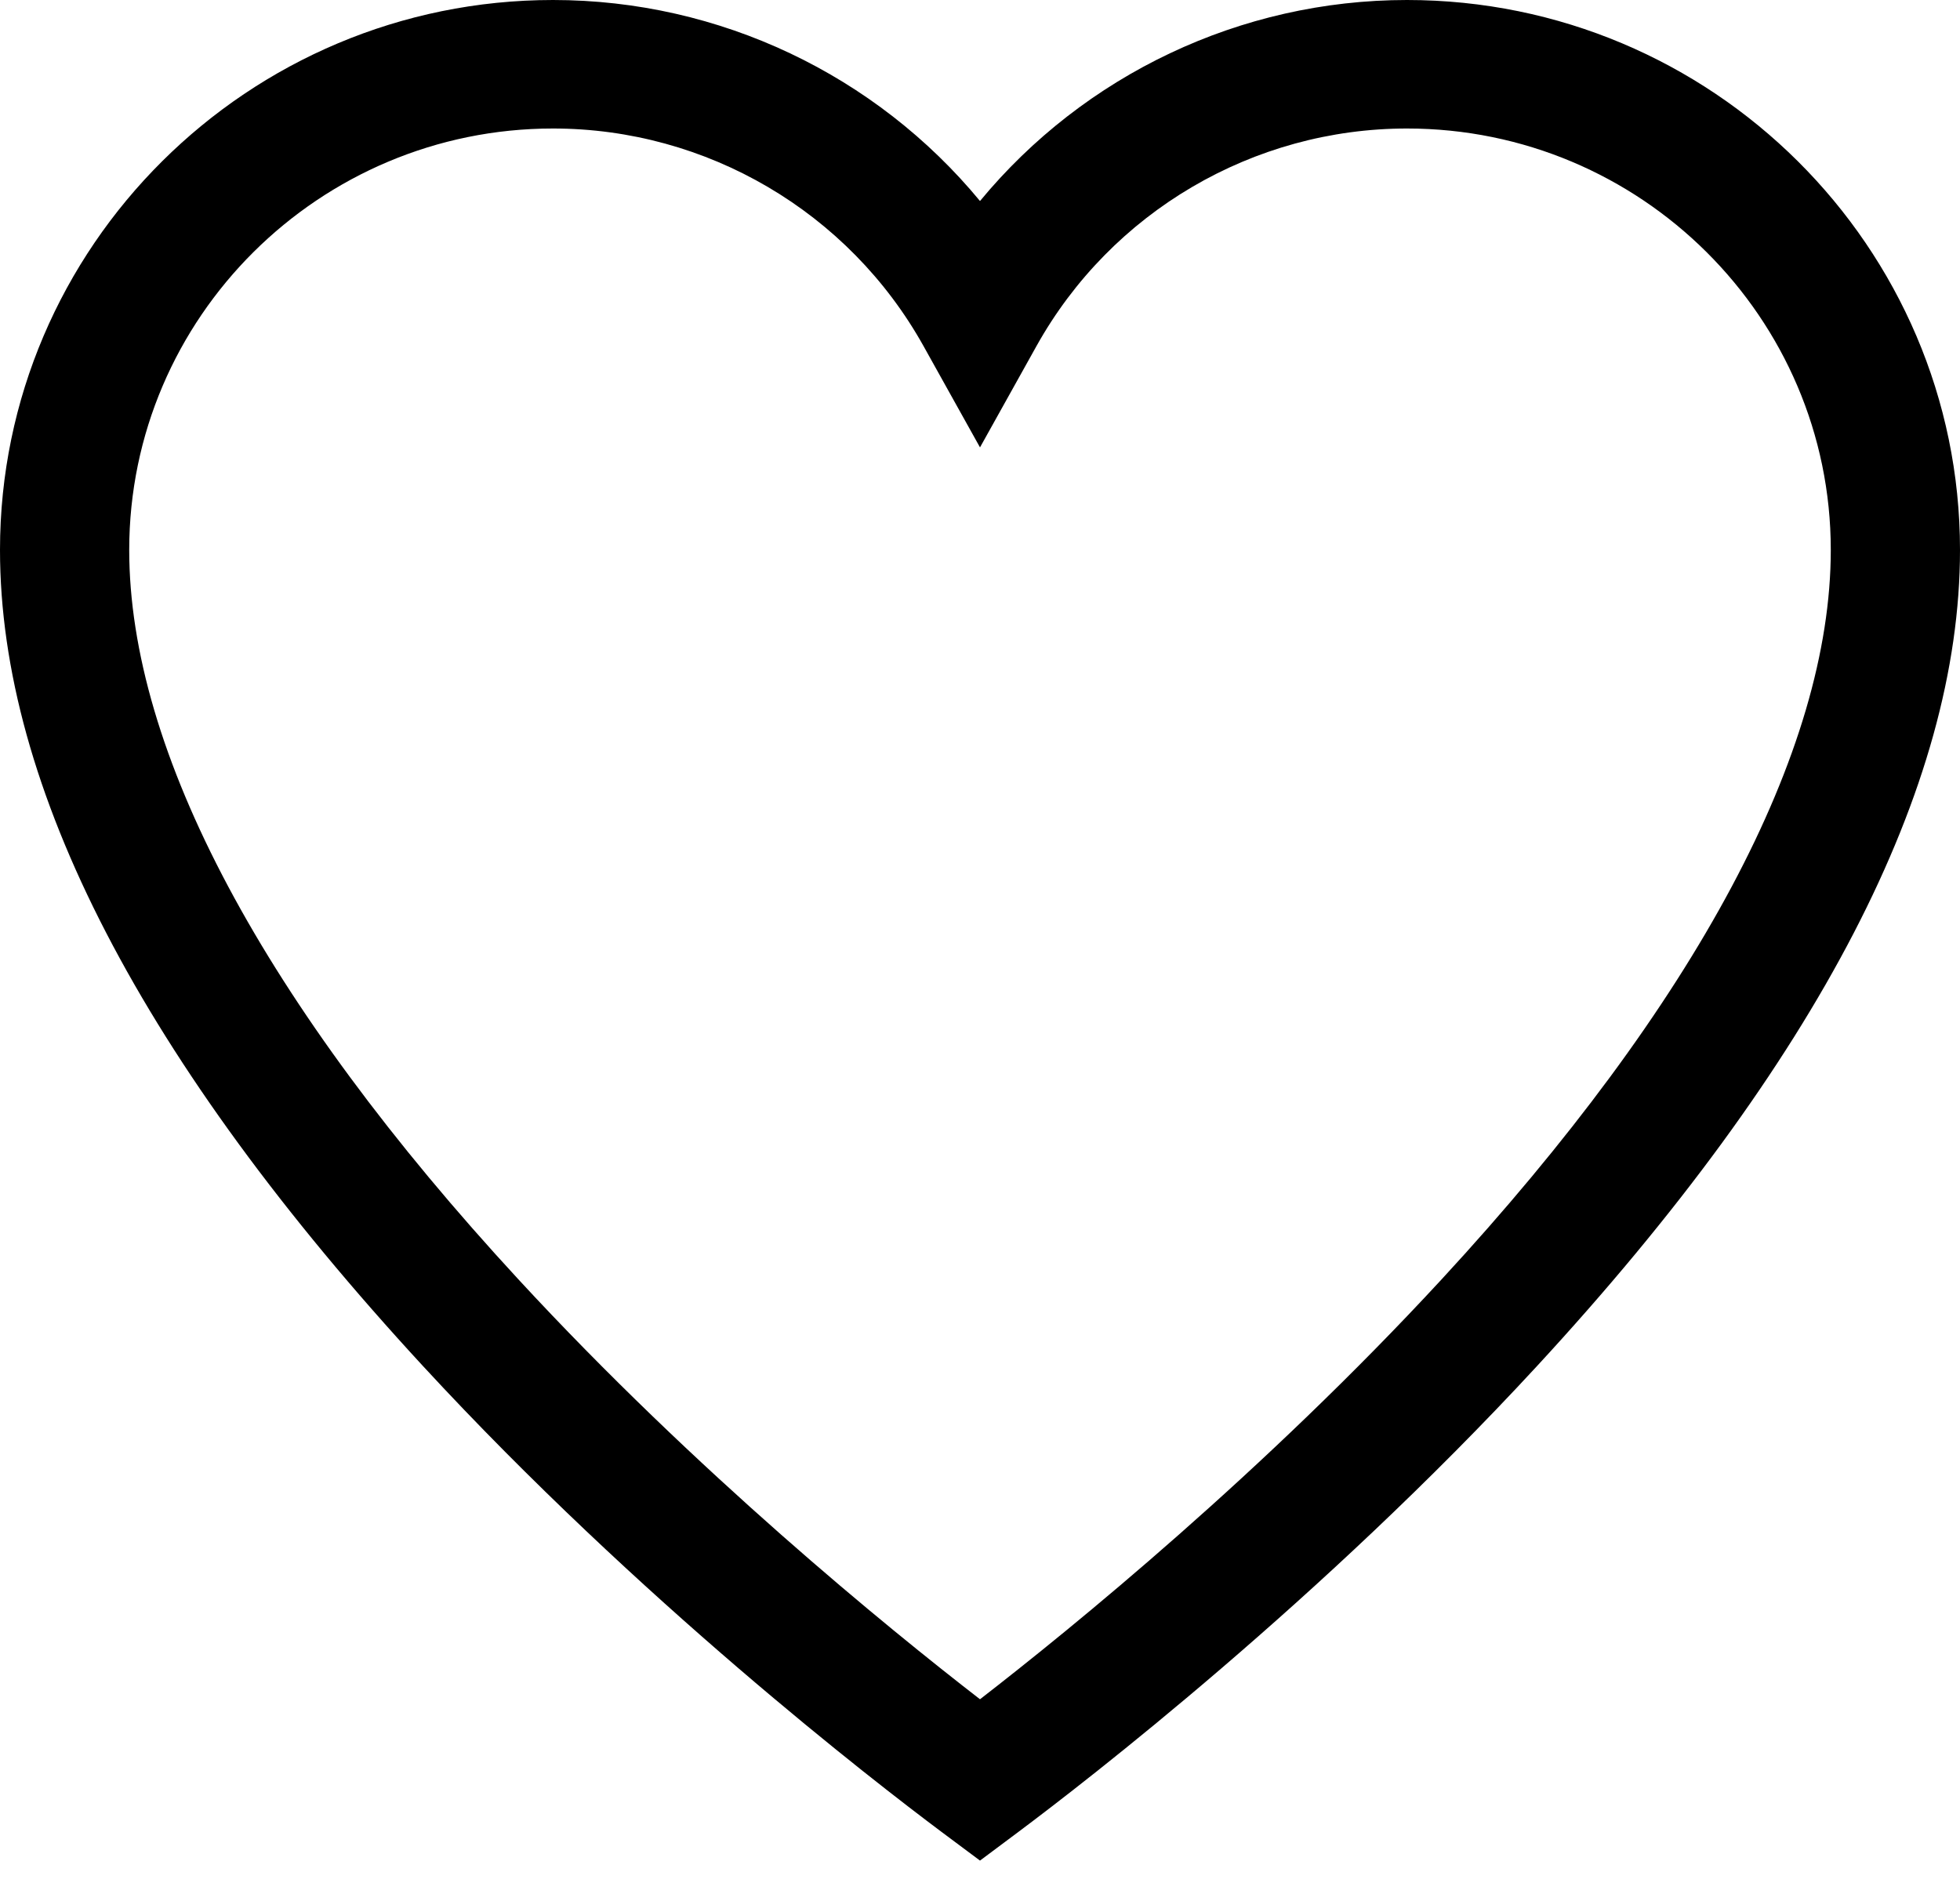
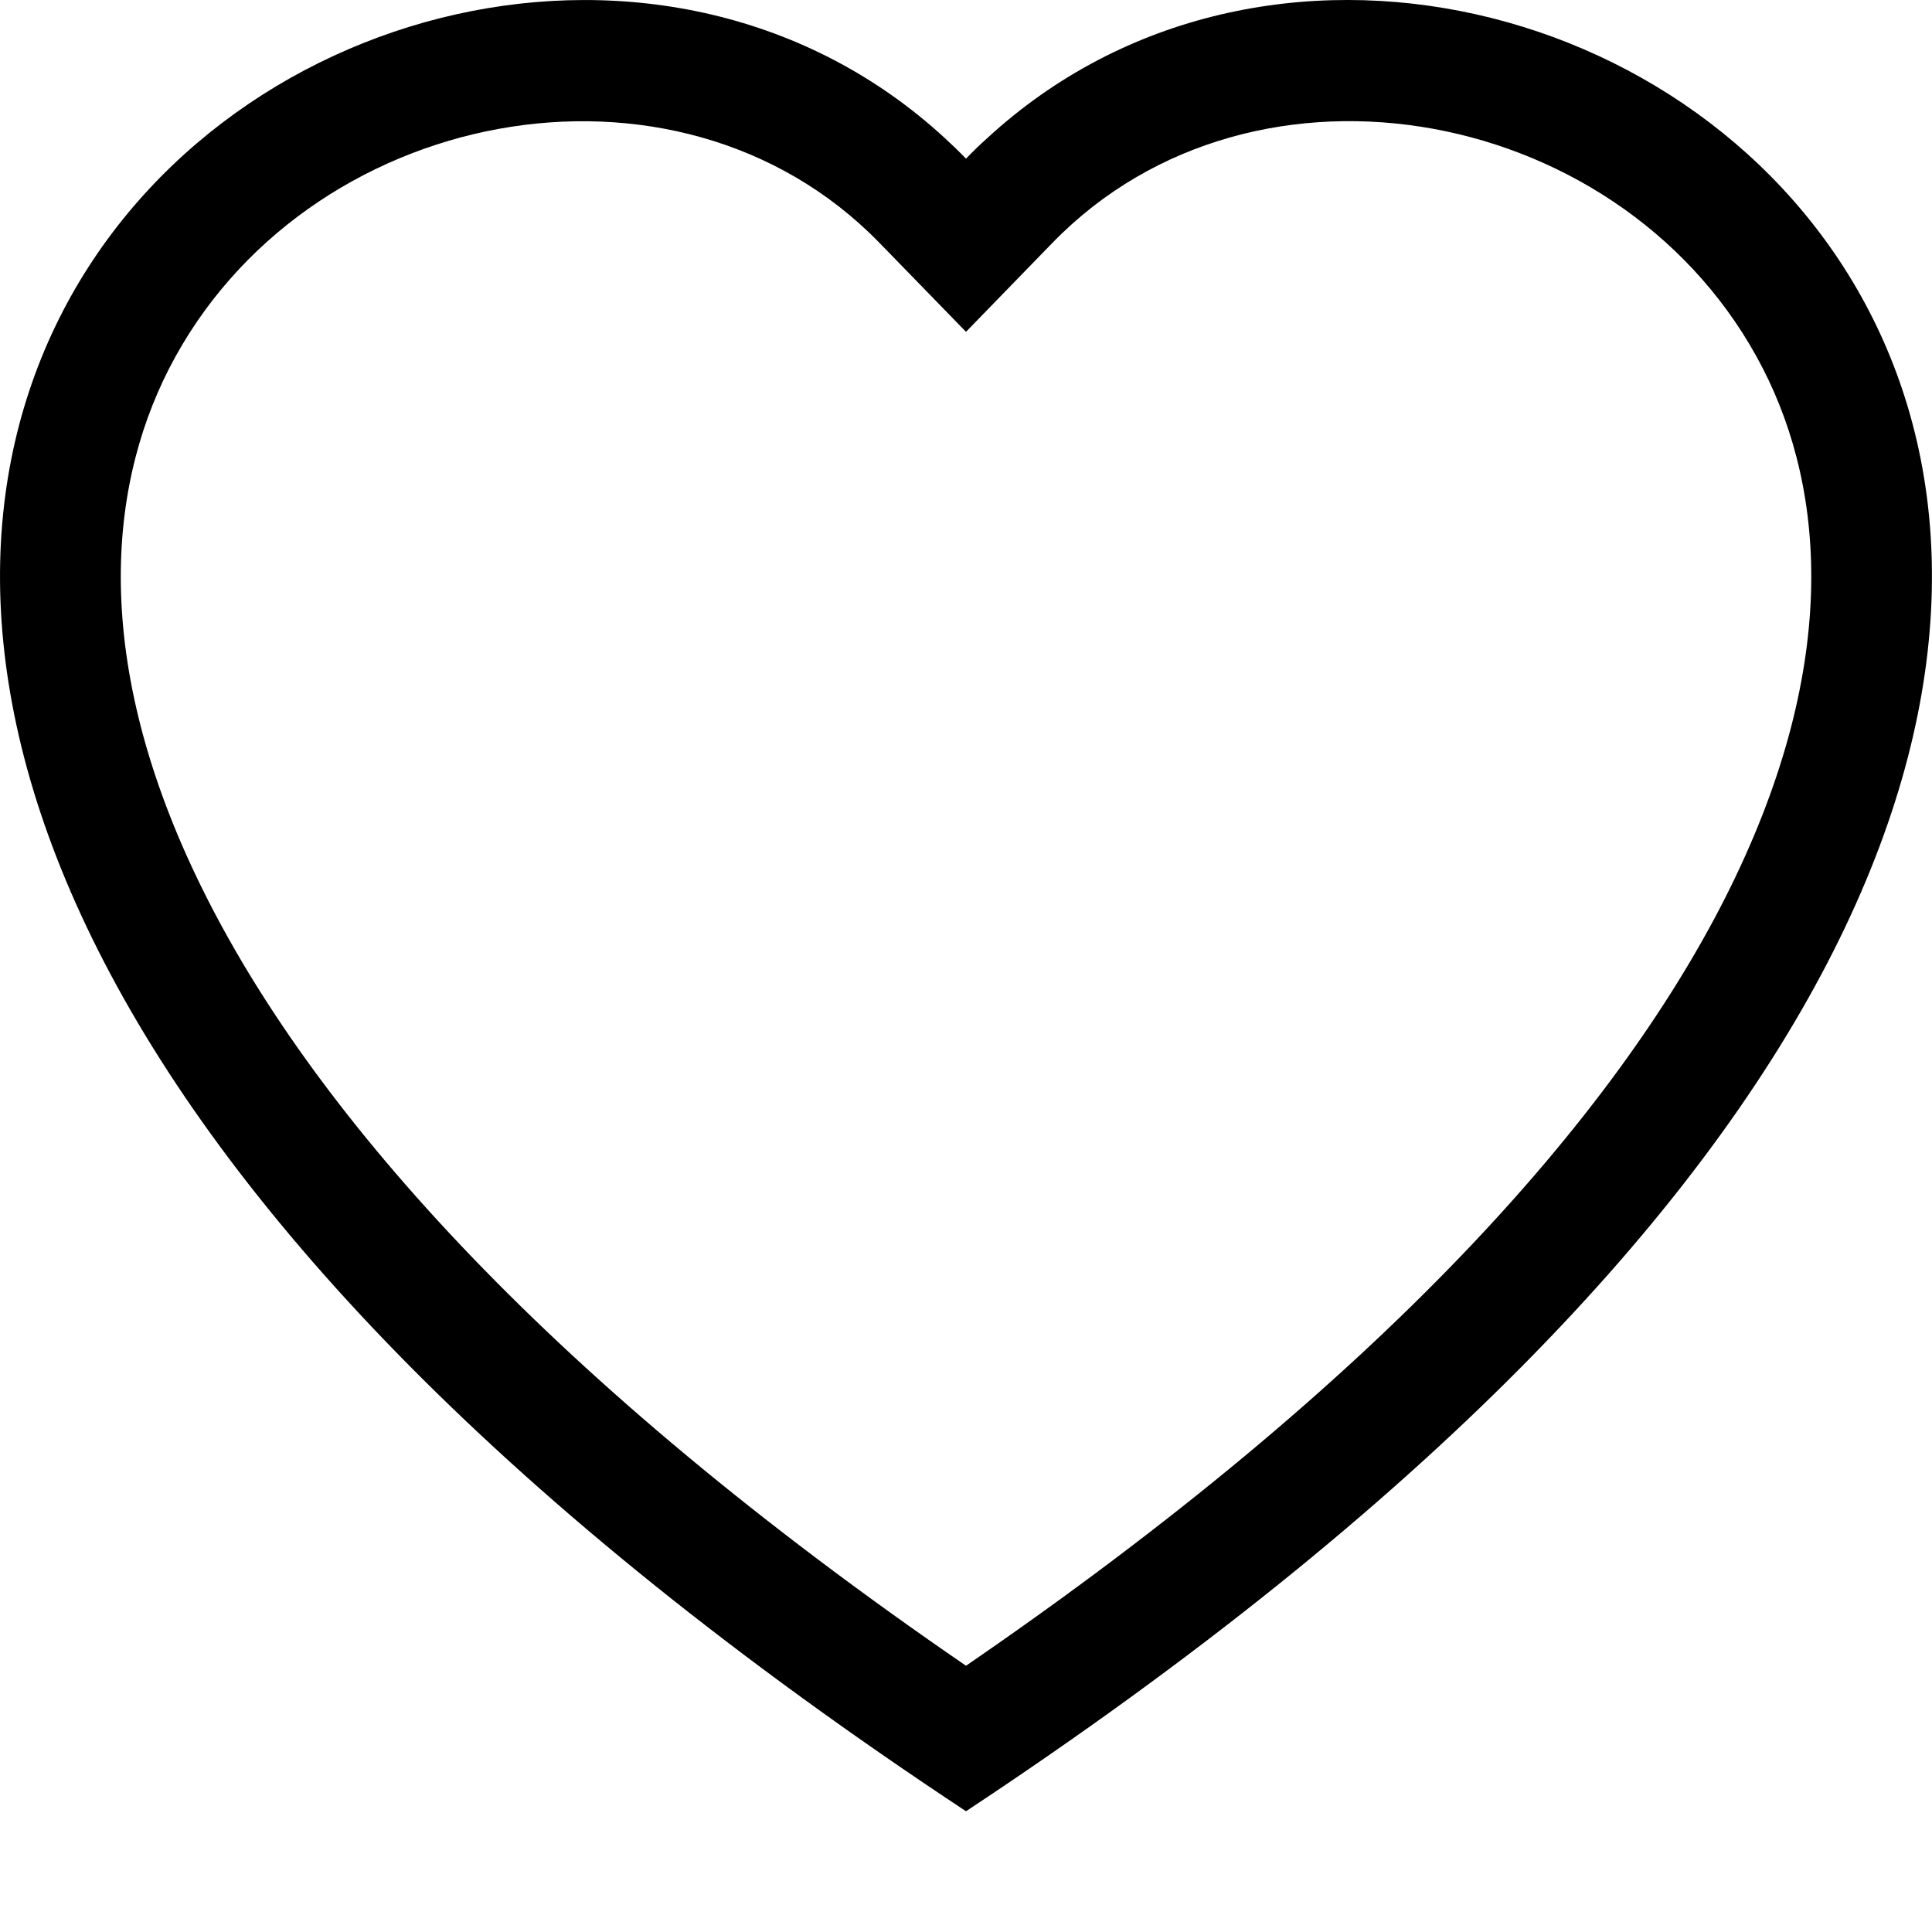
- <svg xmlns="http://www.w3.org/2000/svg" width="28" height="27" viewBox="0 0 28 27" fill="none">
-   <path d="M20.1 0C17.717 0 15.486 1.073 14 2.872C12.514 1.073 10.283 0 7.9 0C3.544 0 0 3.525 0 7.857C0 11.249 2.034 15.173 6.045 19.52C9.132 22.865 12.49 25.454 13.445 26.169L14 26.583L14.554 26.169C15.51 25.454 18.868 22.865 21.955 19.52C25.966 15.174 28 11.25 28 7.857C28 3.525 24.456 0 20.1 0ZM20.595 18.278C18.056 21.029 15.324 23.253 14 24.278C12.675 23.253 9.944 21.029 7.405 18.278C3.768 14.338 1.846 10.734 1.846 7.857C1.846 4.537 4.562 1.836 7.9 1.836C10.096 1.836 12.124 3.027 13.193 4.944L14 6.392L14.807 4.944C15.876 3.027 17.904 1.836 20.1 1.836C23.438 1.836 26.154 4.537 26.154 7.857C26.154 10.734 24.232 14.338 20.595 18.278Z" fill="black" />
+ <svg xmlns="http://www.w3.org/2000/svg" width="16" height="16" fill="currentColor" class="bi bi-heart" viewBox="0 0 16 16">
+   <path d="m8 2.748-.717-.737C5.6.281 2.514.878 1.4 3.053c-.523 1.023-.641 2.5.314 4.385.92 1.815 2.834 3.989 6.286 6.357 3.452-2.368 5.365-4.542 6.286-6.357.955-1.886.838-3.362.314-4.385C13.486.878 10.4.28 8.717 2.01zM8 15C-7.333 4.868 3.279-3.04 7.824 1.143c.06.055.119.112.176.171a3.12 3.12 0 0 1 .176-.17C12.72-3.042 23.333 4.867 8 15" />
</svg>
